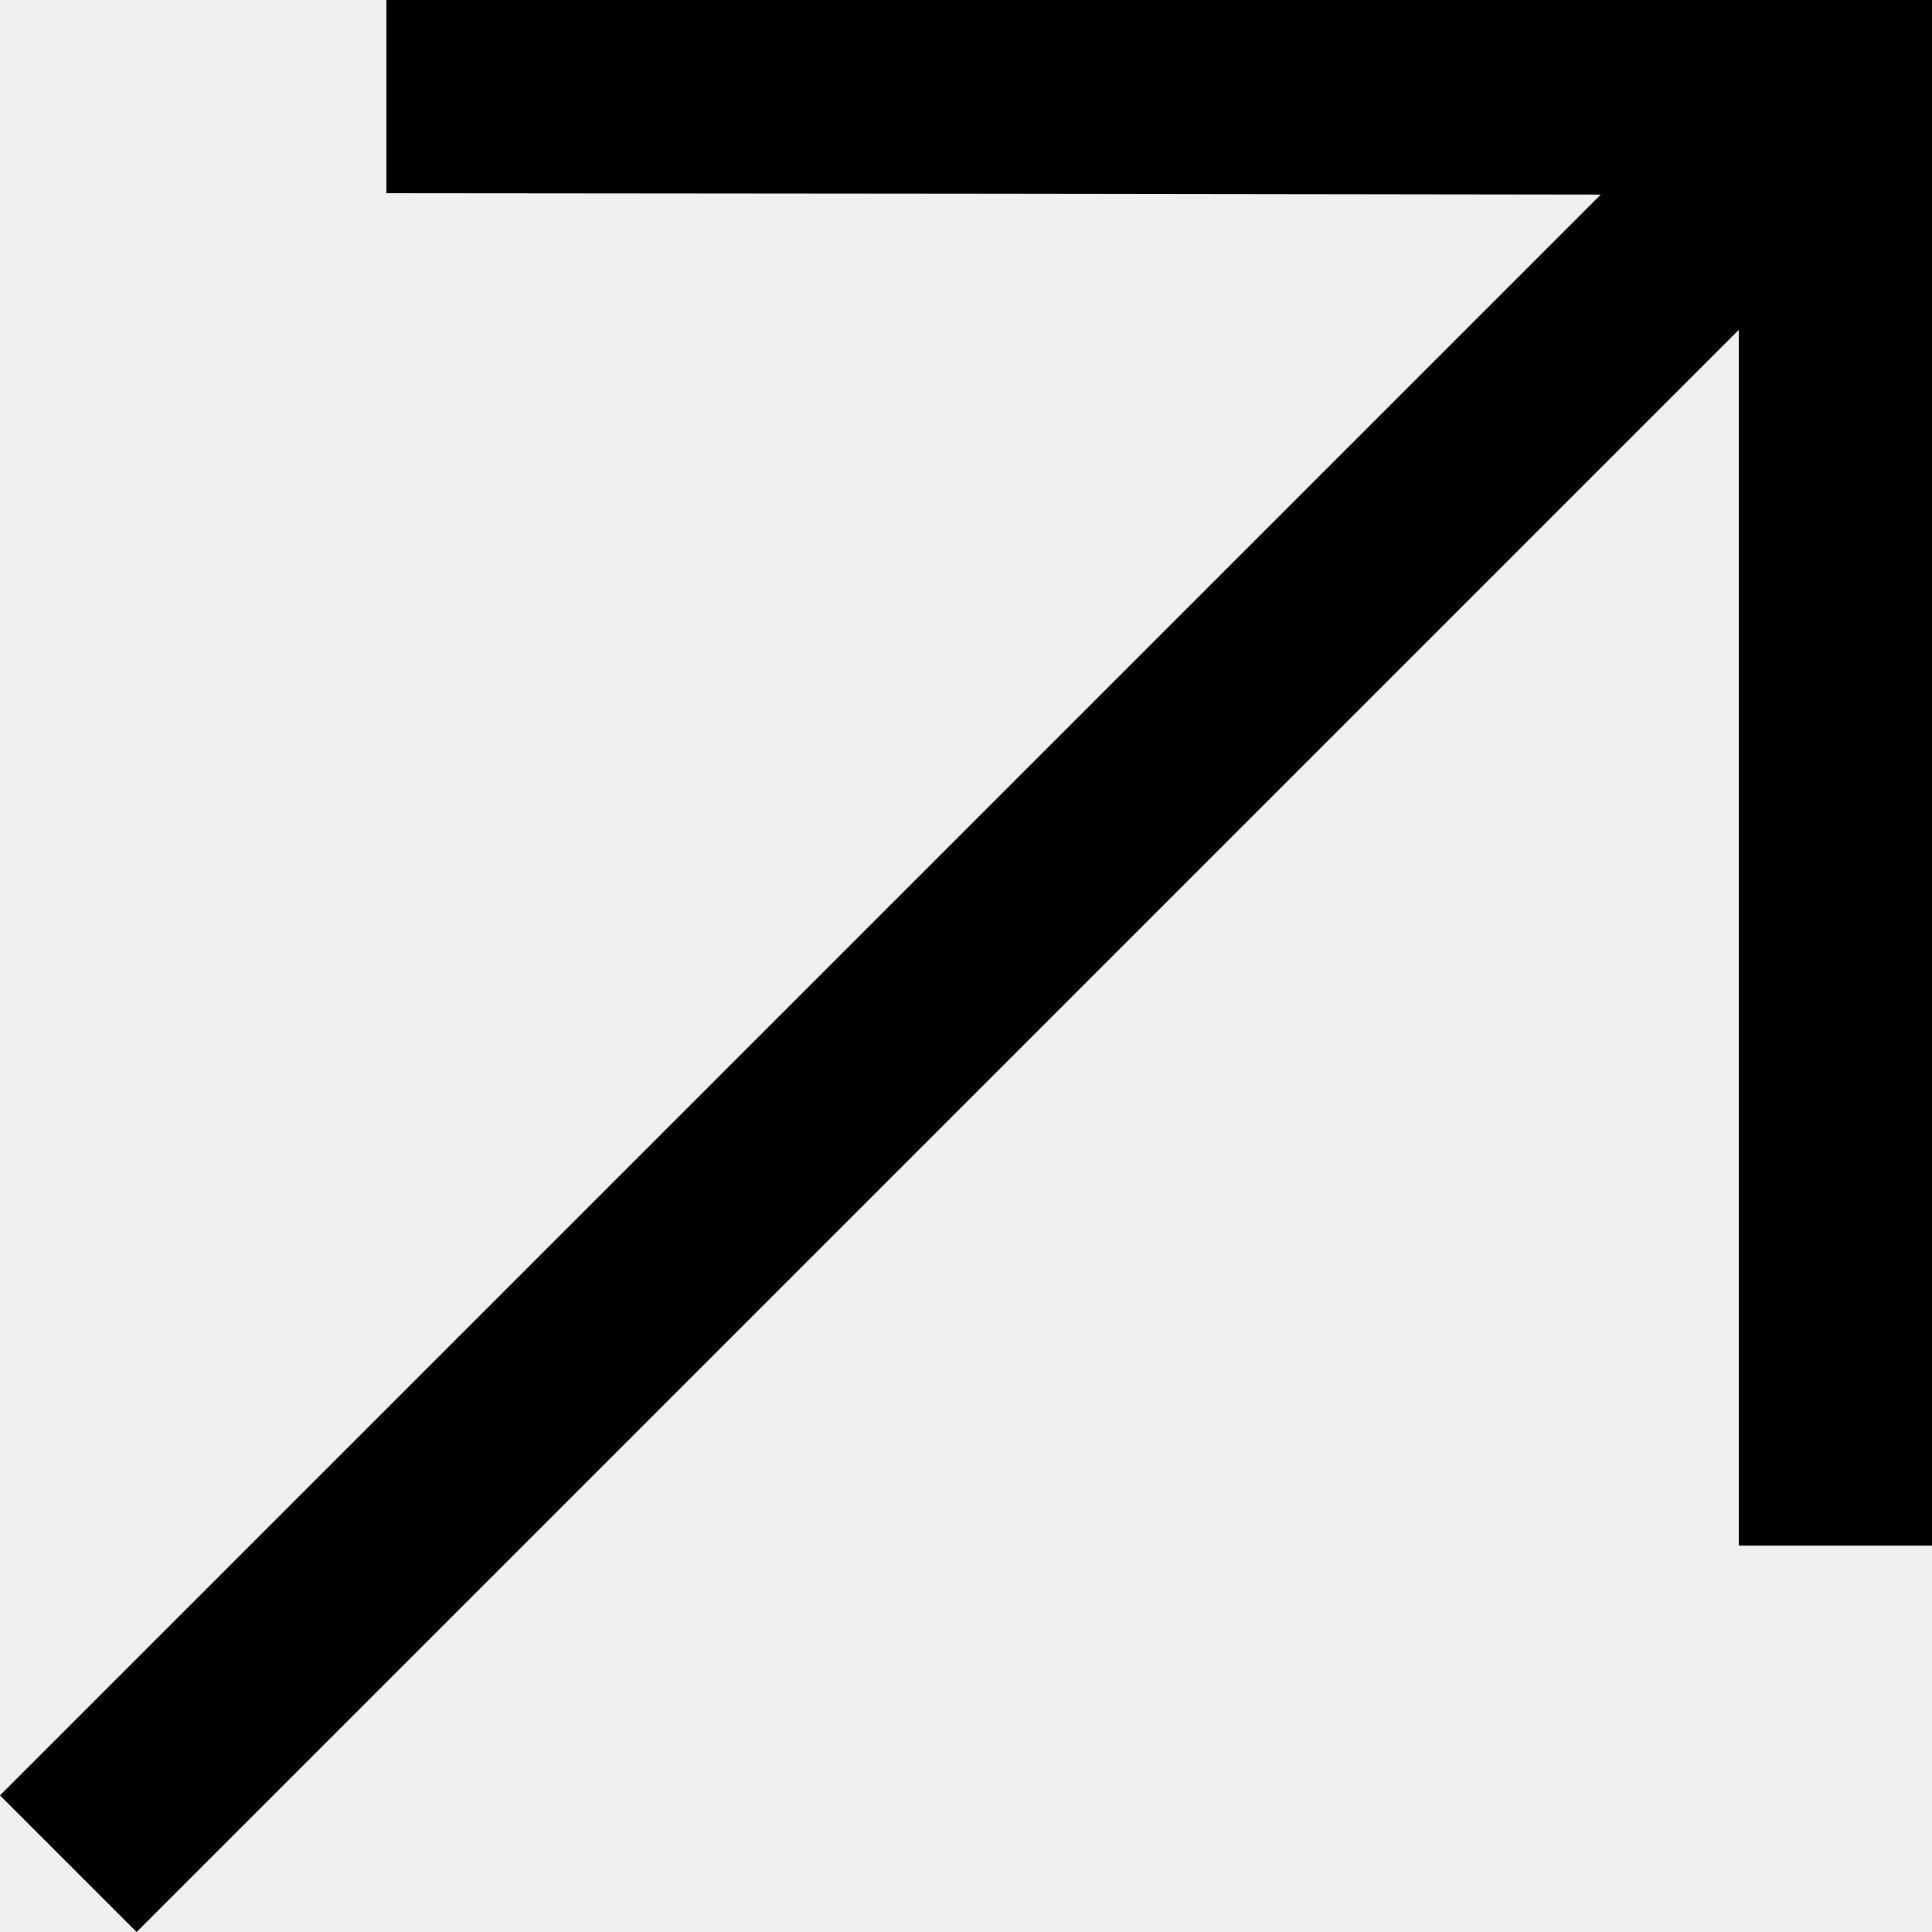
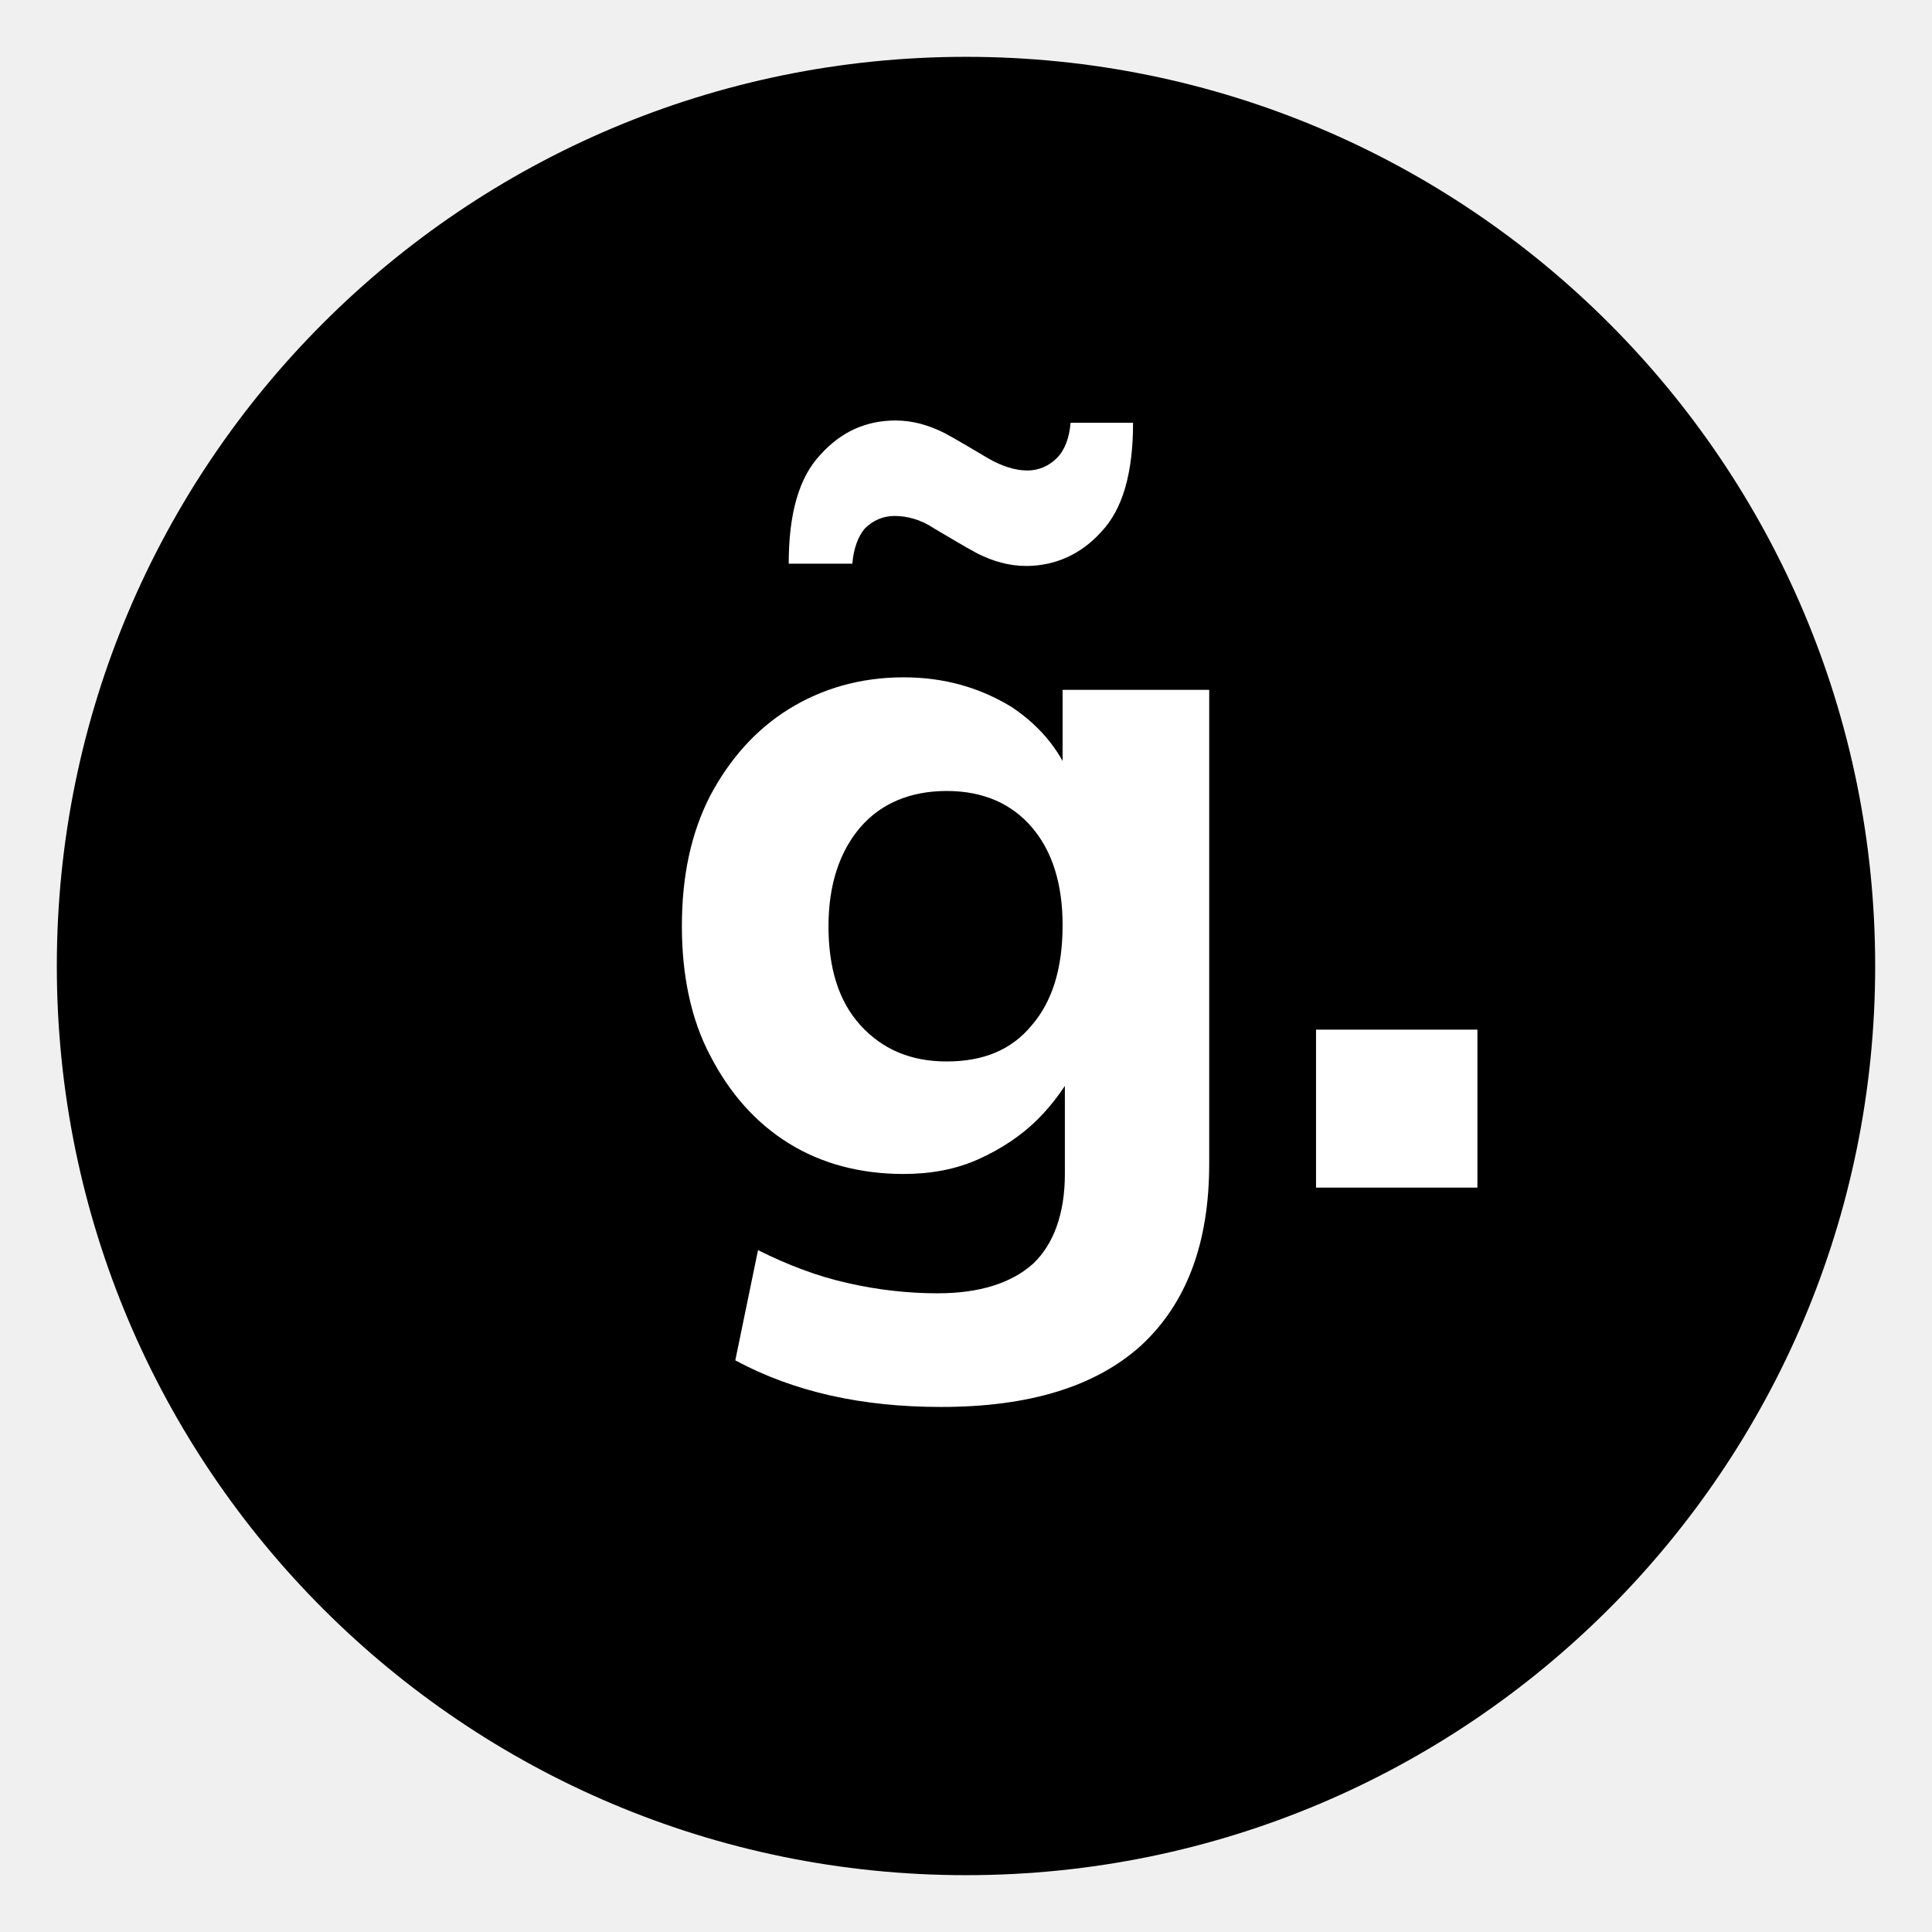
- <svg xmlns="http://www.w3.org/2000/svg" version="1.0" width="700pt" height="700pt" viewBox="0 0 700 700" preserveAspectRatio="xMidYMid meet">
-   <g transform="translate(0,700) scale(0.1,-0.1)" fill="#000000" stroke="none">
-     <path d="M1400 6650 l0 -350 2200 -2 2200 -3 -2900 -2900 -2900 -2900 248 -248 247 -247 2902 2902 2903 2903 0 -2203 0 -2202 350 0 350 0 0 2800 0 2800 -2800 0 -2800 0 0 -350z" />
+ <svg xmlns="http://www.w3.org/2000/svg" version="1.1" id="Capa_1" x="0px" y="0px" viewBox="0 0 17 17" style="enable-background:new 0 0 17 17;" xml:space="preserve">
+   <style type="text/css">
+ 	.st0{fill:#FFFFFF;}
+ </style>
+   <g>
+     <circle cx="8.5" cy="8.5" r="8" />
+   </g>
+   <g>
+     <path class="st0" d="M8.33,9.34c0.32,0,0.57-0.1,0.75-0.32c0.18-0.21,0.27-0.5,0.27-0.88c0-0.36-0.09-0.65-0.27-0.86   C8.9,7.07,8.65,6.96,8.33,6.96c-0.32,0-0.58,0.11-0.76,0.32c-0.18,0.21-0.28,0.5-0.28,0.87c0,0.37,0.09,0.66,0.28,0.87   C7.76,9.23,8.01,9.34,8.33,9.34 M8.28,12.38c-0.69,0-1.29-0.13-1.81-0.41l0.2-0.97c0.26,0.13,0.52,0.23,0.79,0.29   c0.26,0.06,0.53,0.09,0.79,0.09c0.37,0,0.65-0.09,0.84-0.26c0.18-0.17,0.28-0.44,0.28-0.79V9.34l0.1,0.05   C9.38,9.55,9.28,9.7,9.13,9.85c-0.14,0.14-0.32,0.26-0.52,0.35c-0.2,0.09-0.42,0.13-0.66,0.13c-0.38,0-0.72-0.09-1.01-0.27   C6.65,9.88,6.42,9.62,6.25,9.29C6.08,8.97,6,8.58,6,8.15C6,7.71,6.08,7.33,6.25,7c0.17-0.32,0.4-0.58,0.69-0.76   c0.29-0.18,0.63-0.28,1.01-0.28c0.36,0,0.67,0.09,0.95,0.26C9.17,6.4,9.35,6.63,9.45,6.92L9.35,7V6.07h1.29v4.17   c0,0.7-0.2,1.23-0.6,1.6C9.64,12.2,9.06,12.38,8.28,12.38" />
+     <path class="st0" d="M6.94,4.96C6.94,4.52,7.03,4.2,7.22,4C7.4,3.8,7.62,3.7,7.88,3.7c0.15,0,0.29,0.04,0.43,0.11   c0.13,0.07,0.26,0.15,0.38,0.22c0.12,0.07,0.24,0.11,0.35,0.11c0.1,0,0.19-0.04,0.26-0.11c0.07-0.07,0.11-0.18,0.12-0.31h0.55   c0,0.44-0.09,0.76-0.28,0.96c-0.18,0.2-0.41,0.3-0.66,0.3c-0.15,0-0.29-0.04-0.43-0.11C8.47,4.8,8.34,4.72,8.22,4.65   C8.1,4.57,7.98,4.54,7.87,4.54c-0.1,0-0.19,0.04-0.26,0.11C7.55,4.72,7.51,4.83,7.5,4.96H6.94z" />
+     <rect x="11.58" y="9.06" class="st0" width="1.42" height="1.39" />
  </g>
</svg>
